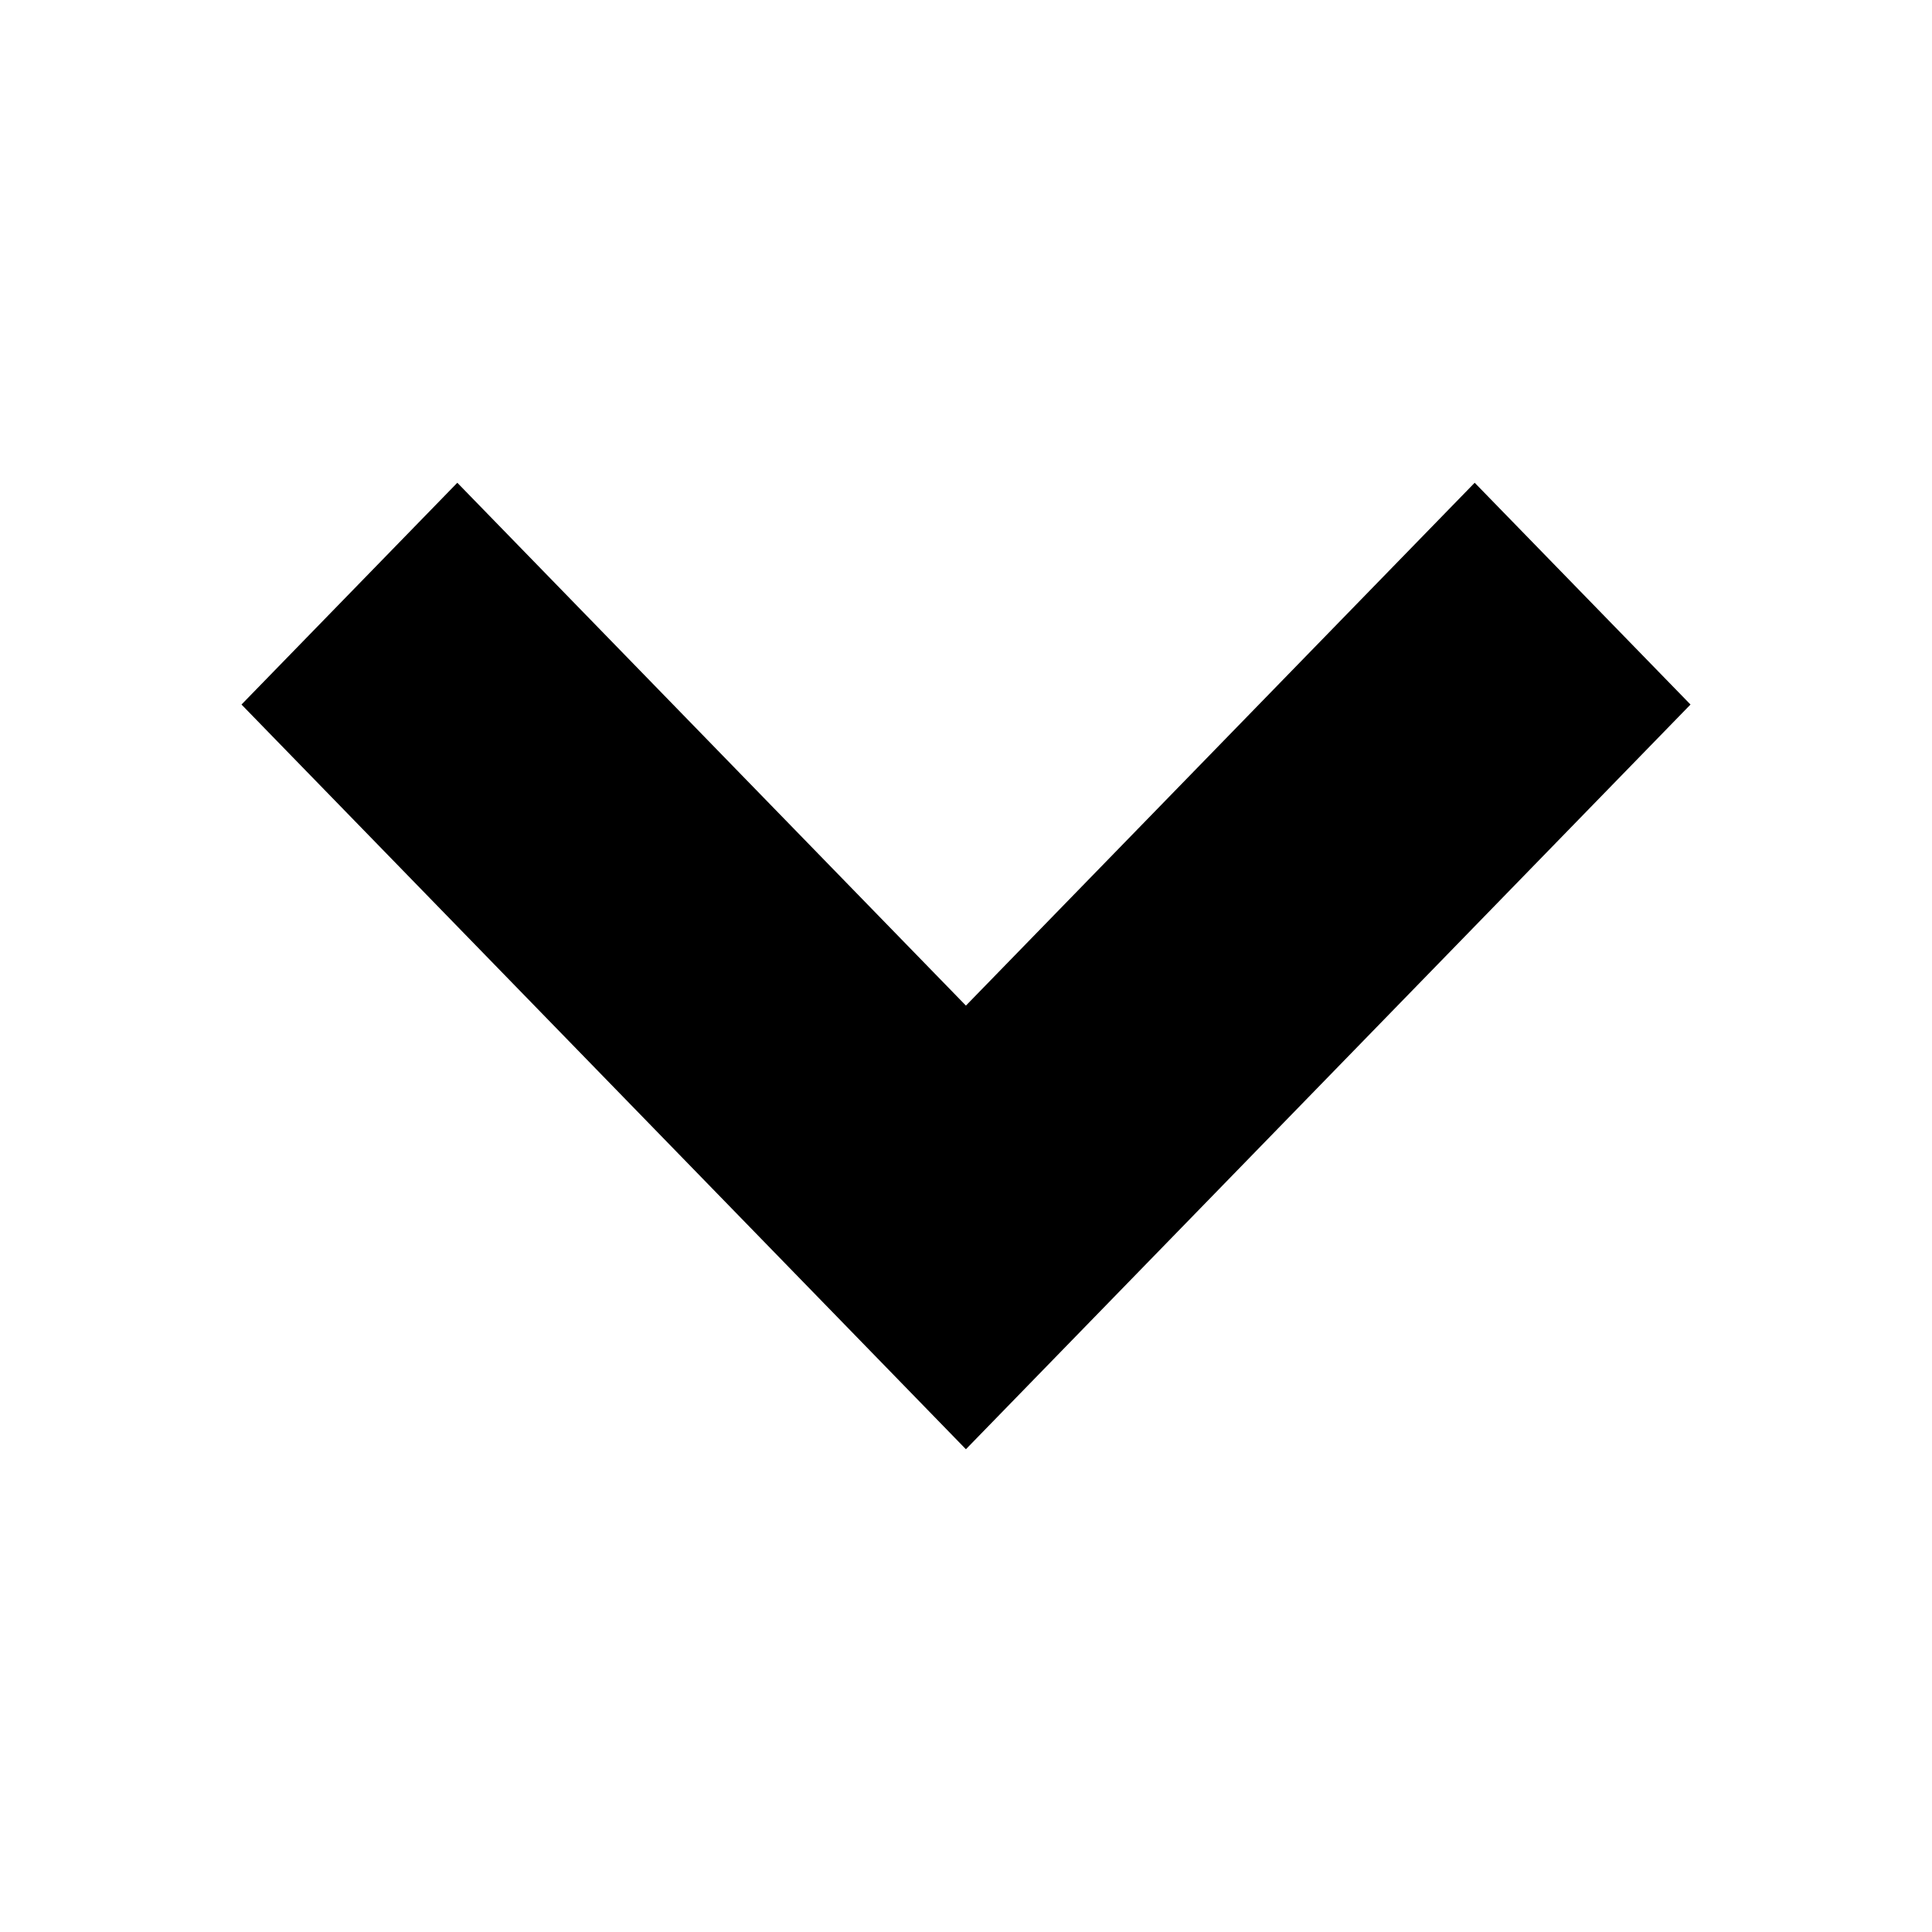
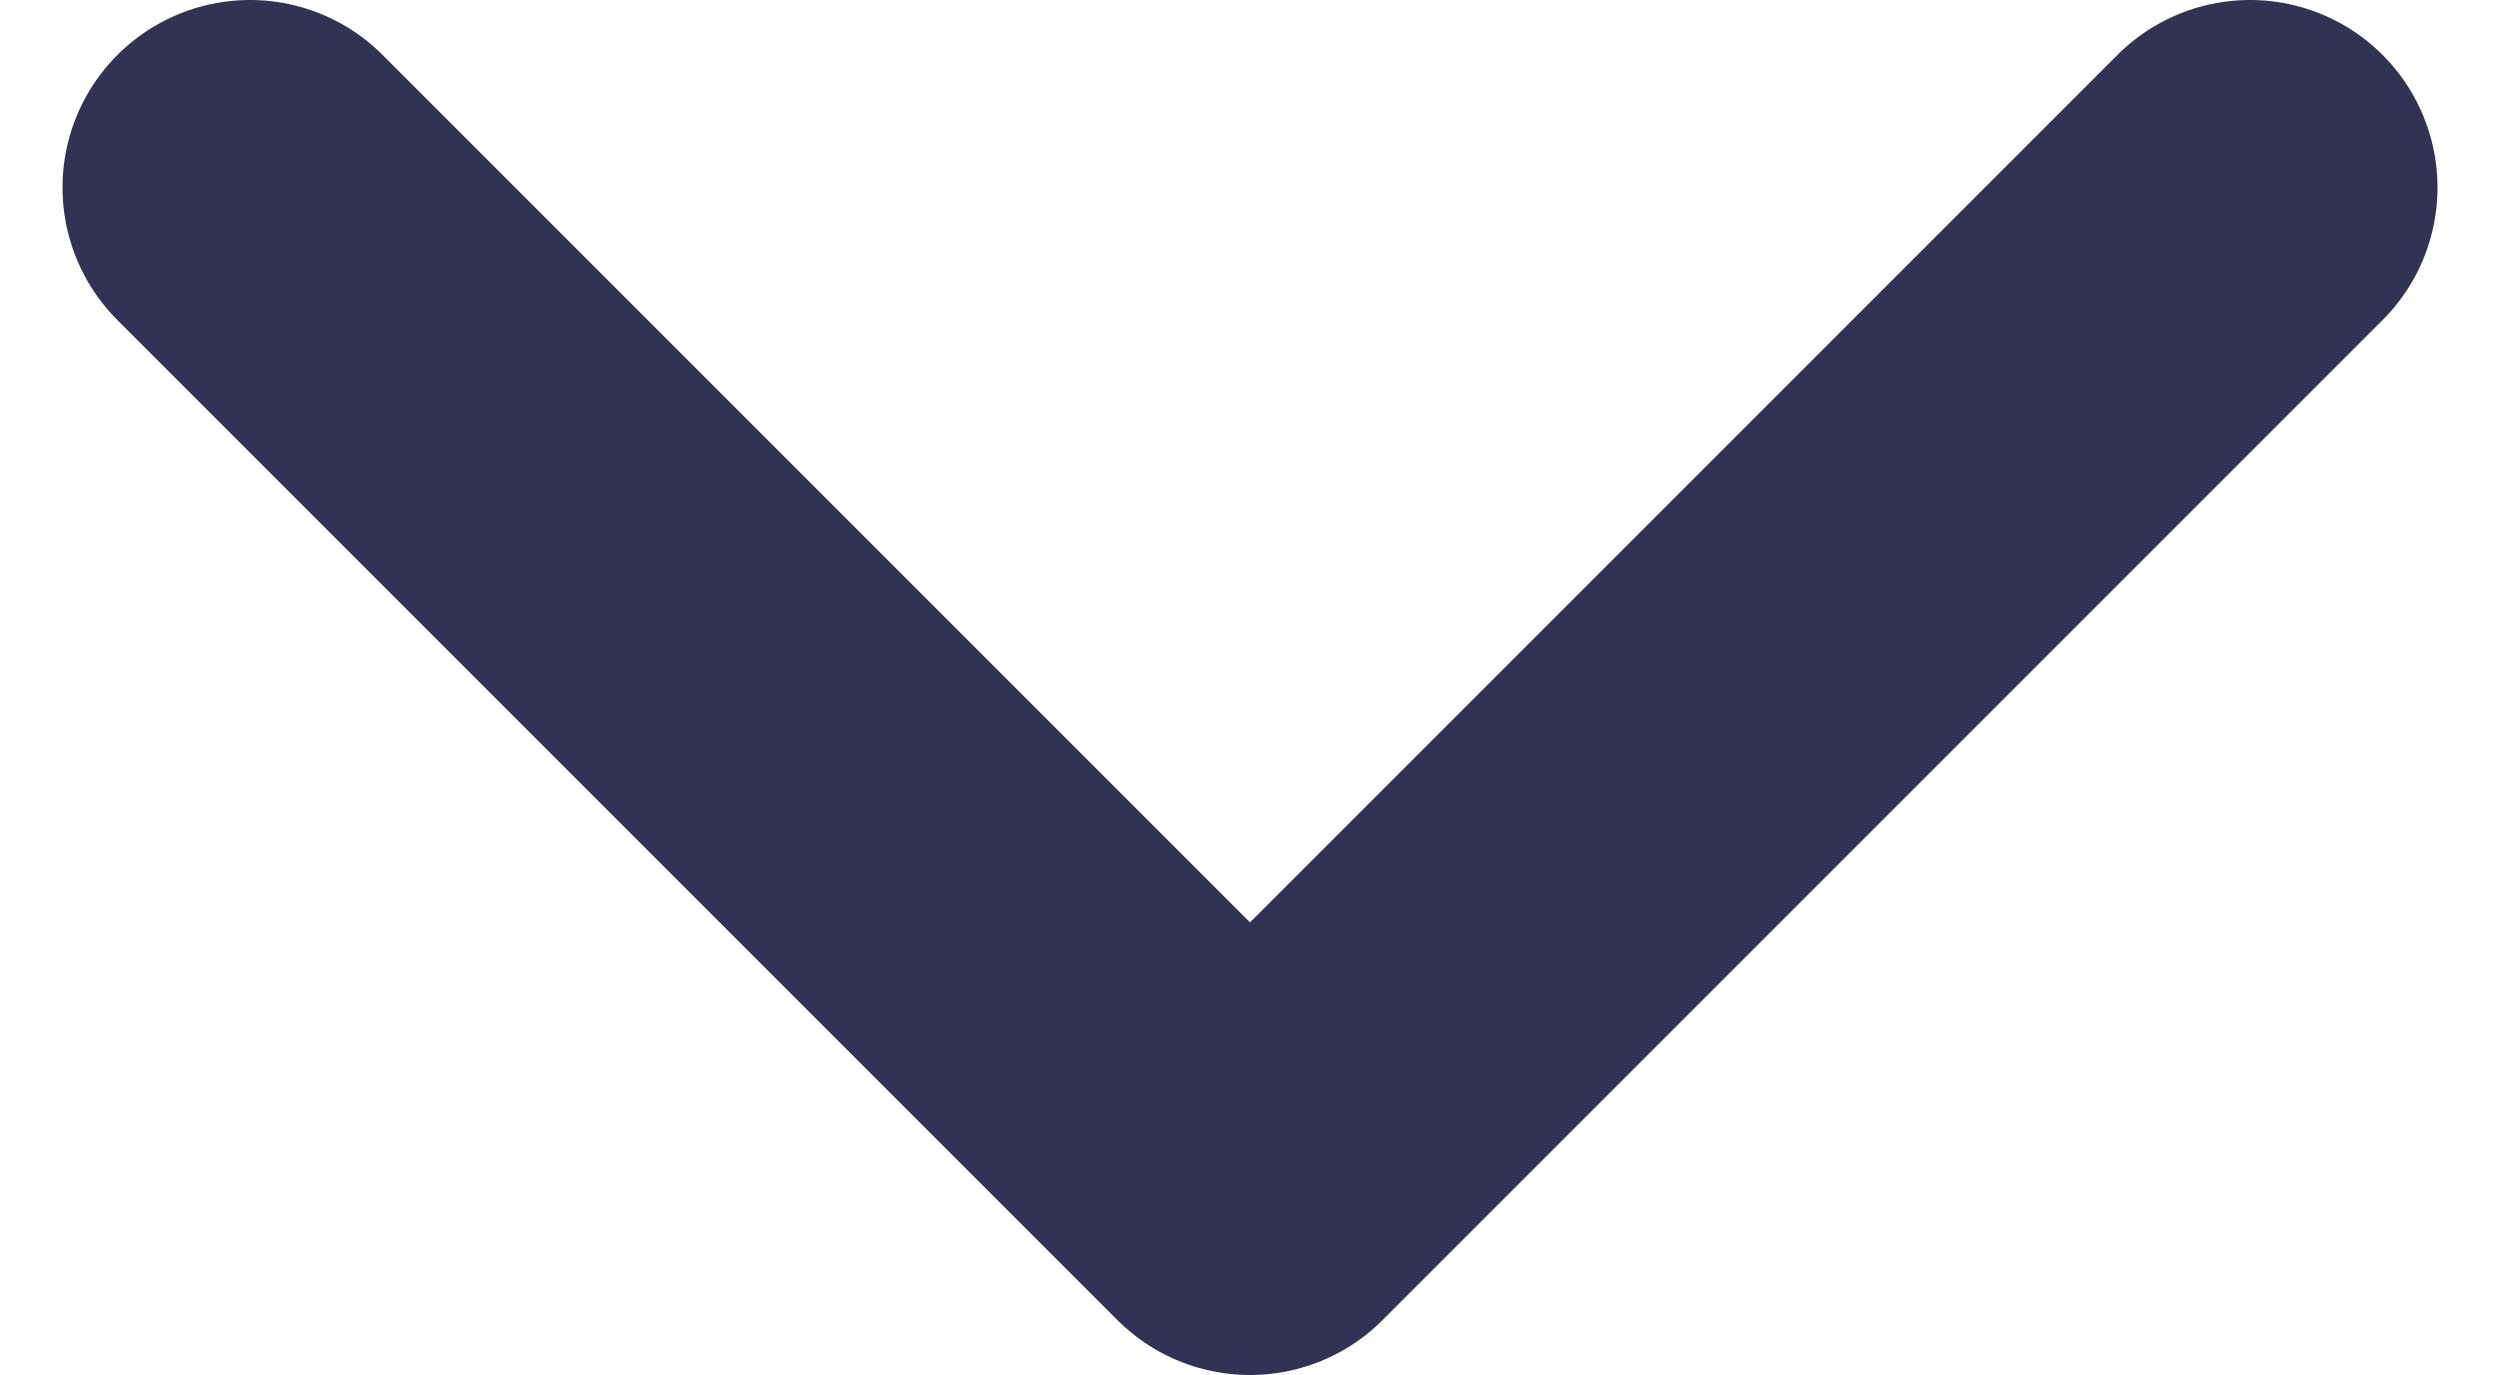
- <svg xmlns="http://www.w3.org/2000/svg" width="24" height="24" viewBox="0 0 24 24" fill="none">
-   <mask id="mask0_601_2093" style="mask-type:alpha" maskUnits="userSpaceOnUse" x="0" y="0" width="24" height="24">
-     <rect width="24" height="24" fill="#D9D9D9" />
-   </mask>
-   <g mask="url(#mask0_601_2093)">
-     <path d="M11.999 18.003L3 8.752L5.681 5.997L11.999 12.492L18.319 5.997L21 8.752L11.999 18.003Z" fill="black" />
-   </g>
+ <svg xmlns="http://www.w3.org/2000/svg" width="20" height="11" viewBox="0 0 20 11" fill="none">
+   <path d="M2 1.5L10 9.5L18 1.5" stroke="#323254" stroke-width="3" stroke-linecap="round" stroke-linejoin="round" />
</svg>
